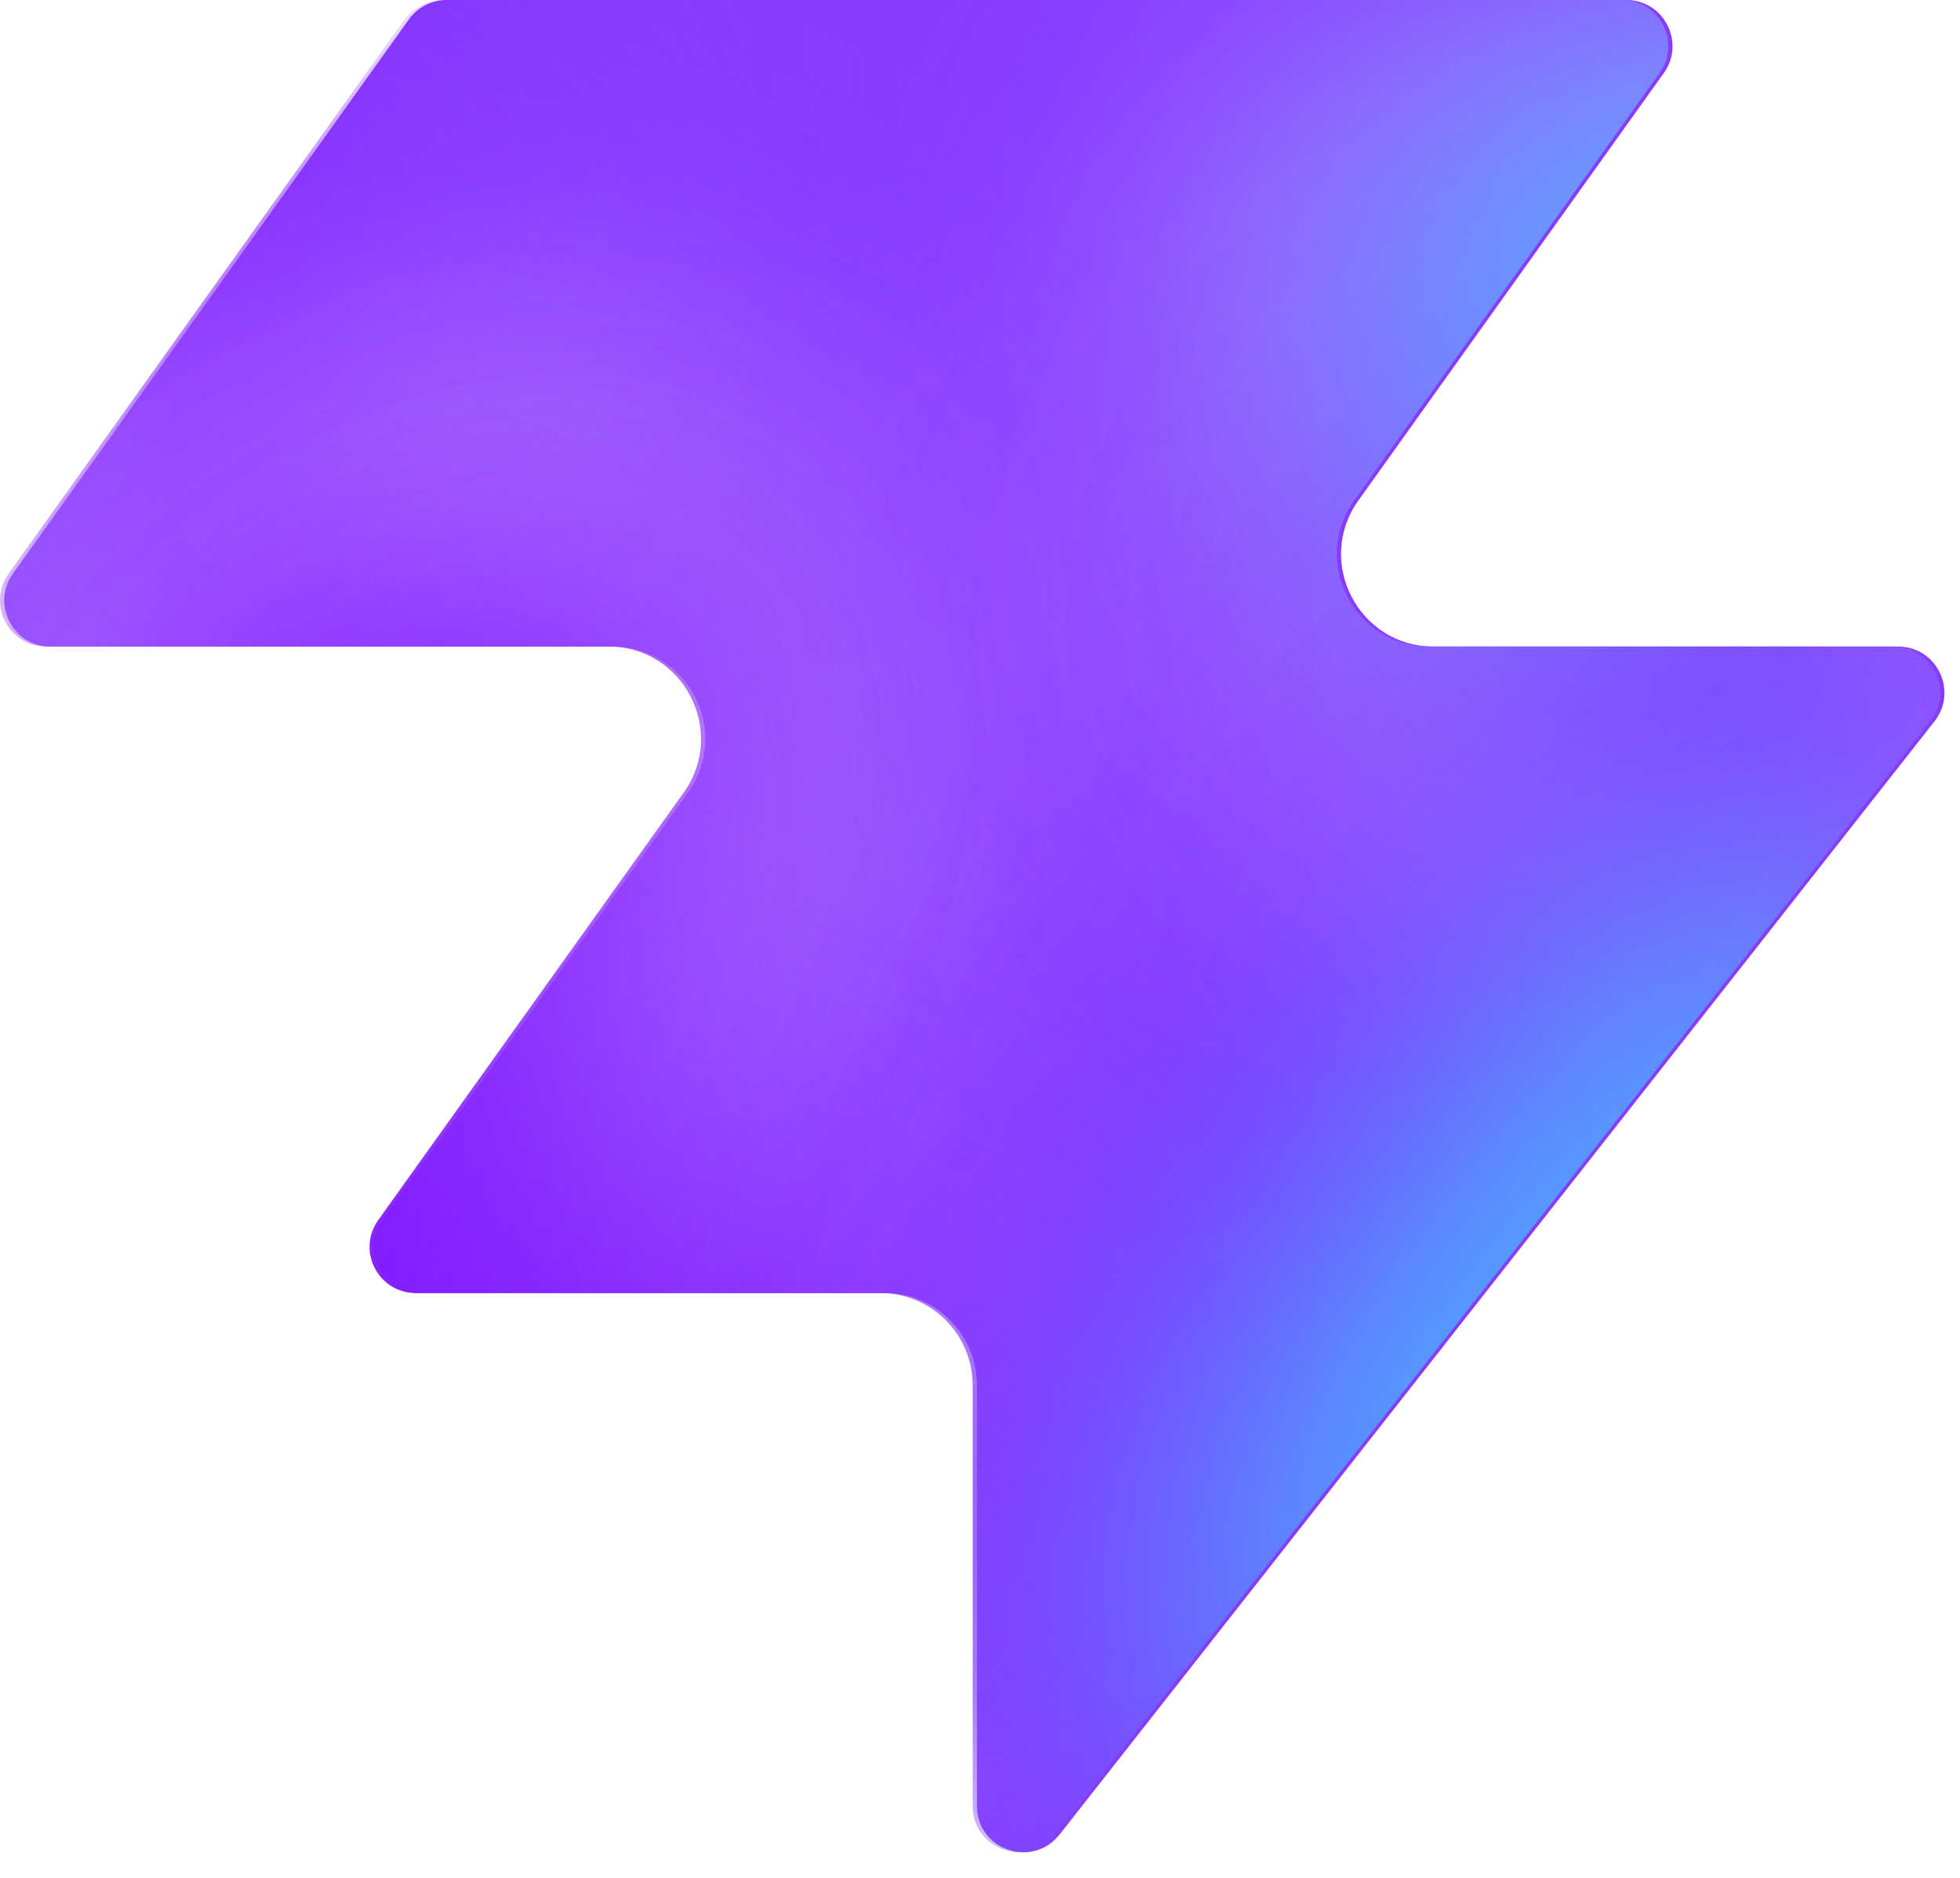
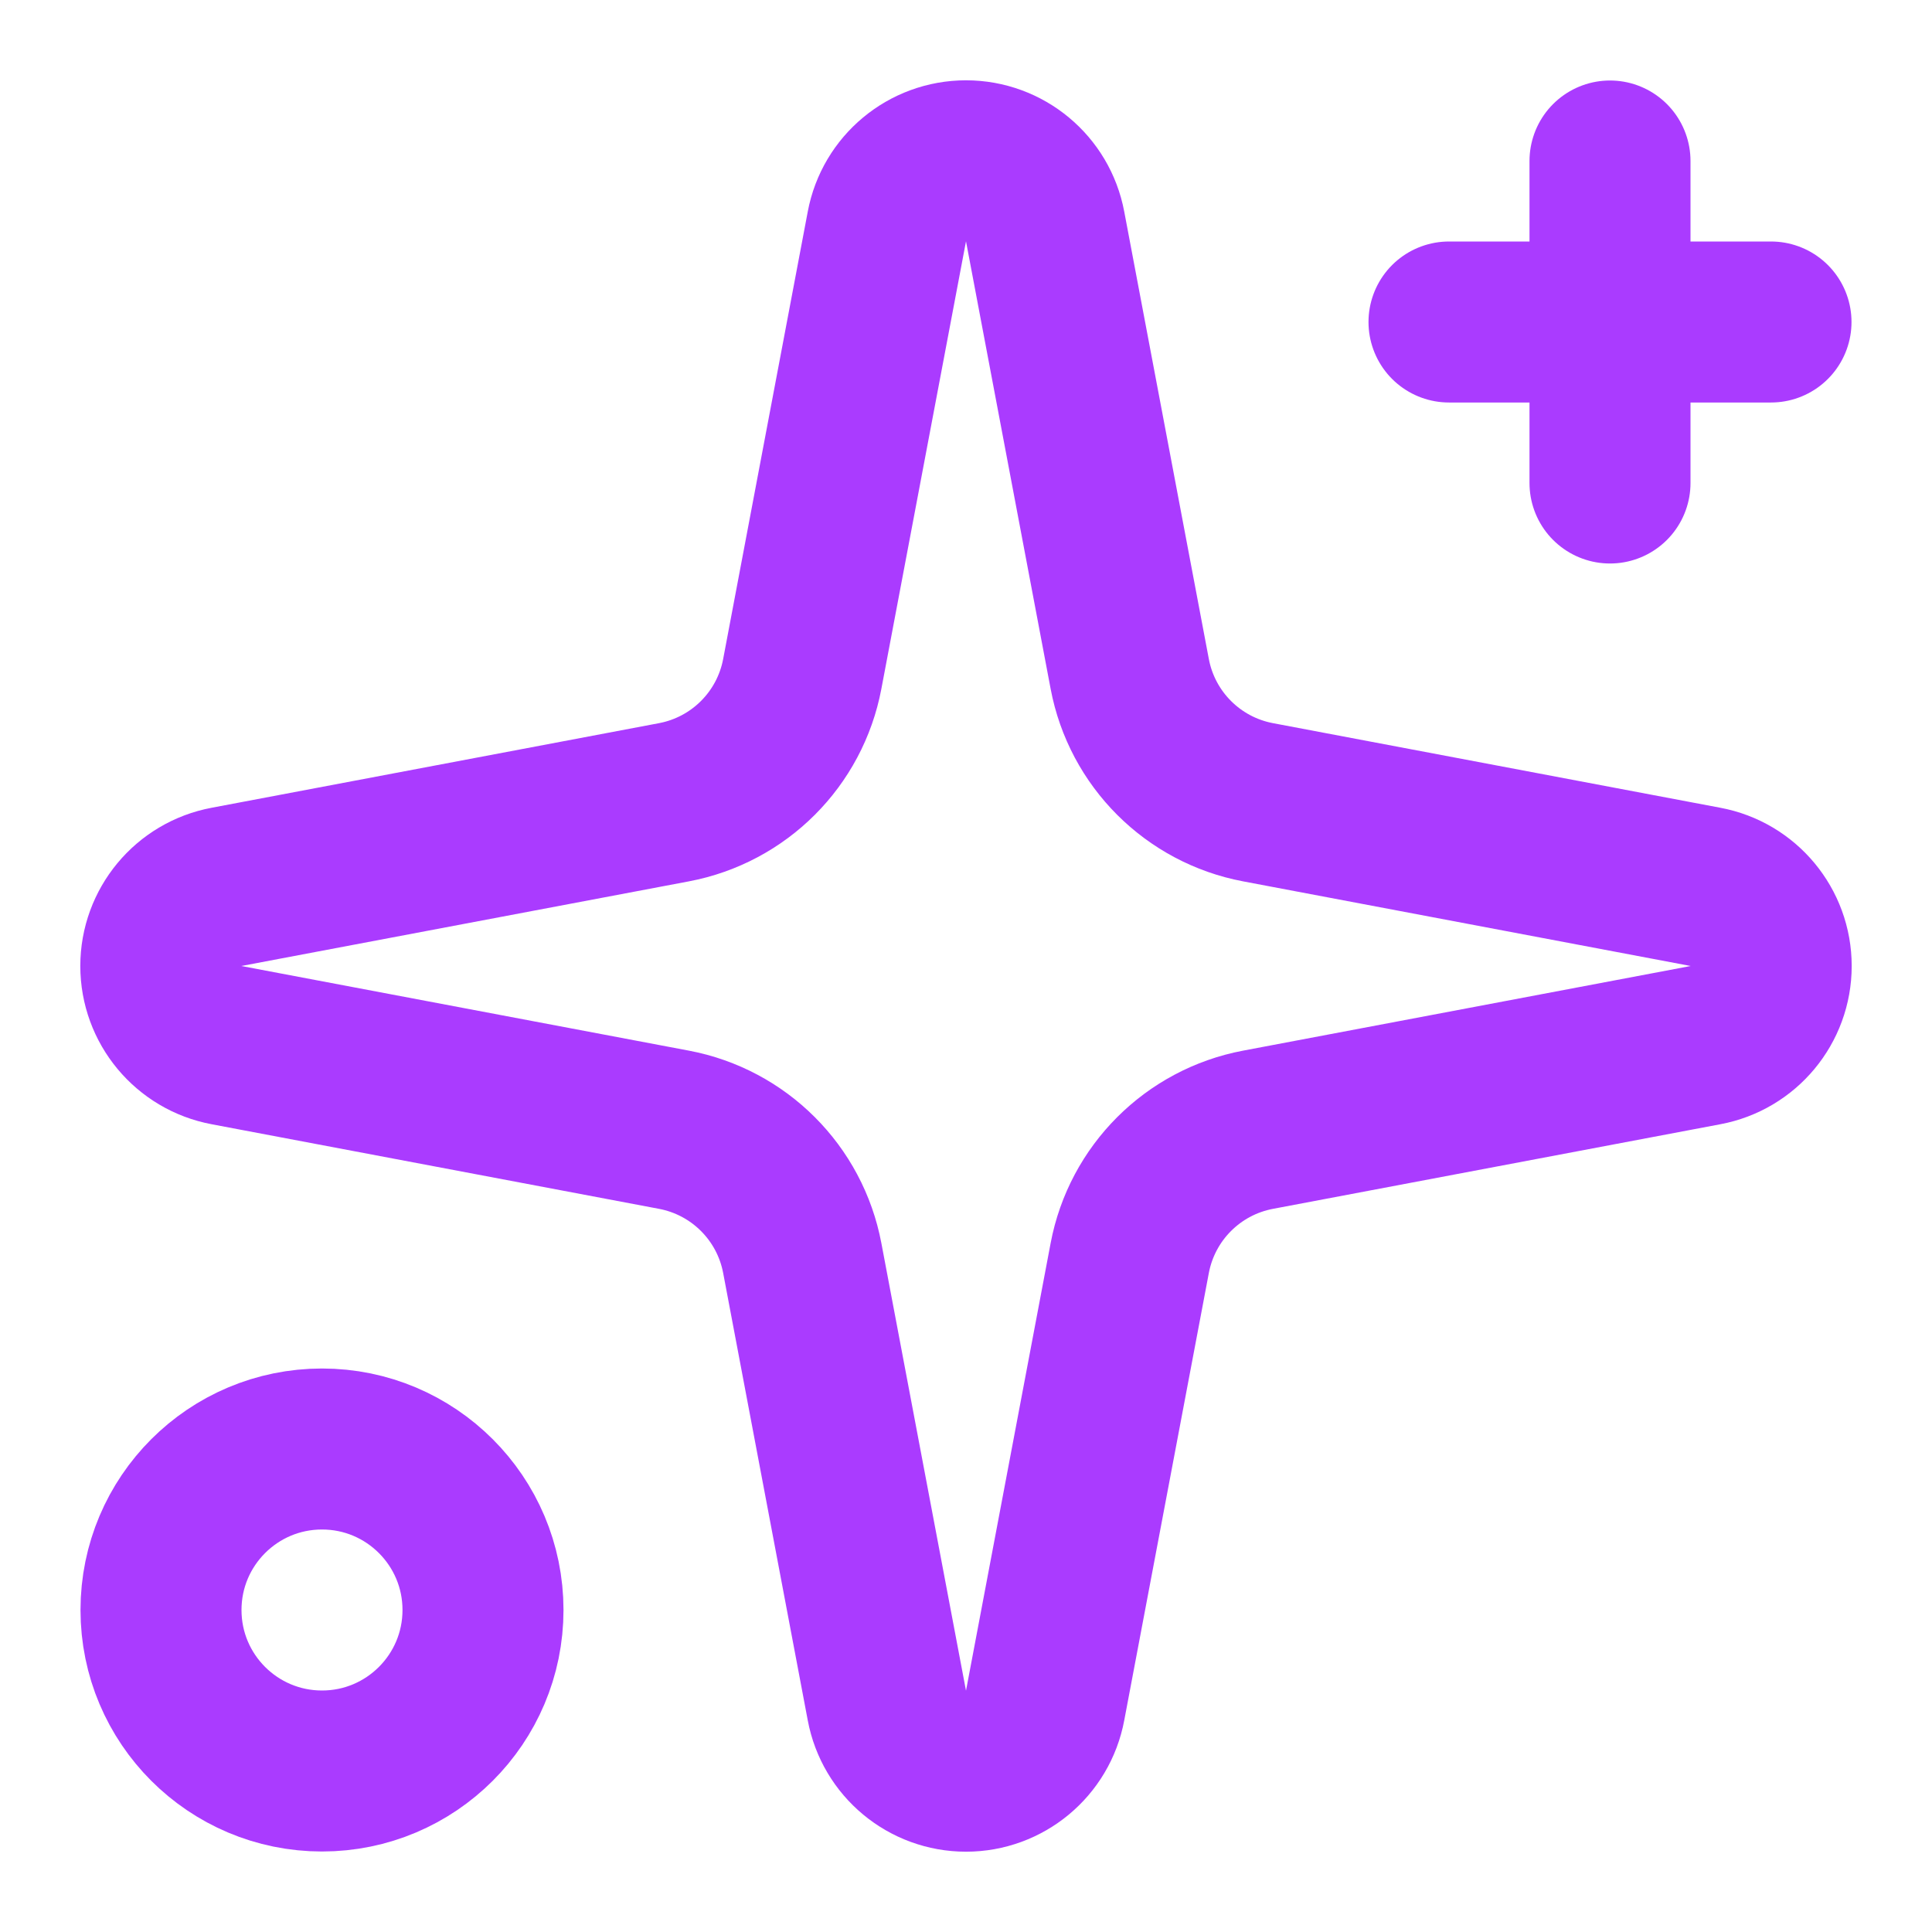
- <svg xmlns="http://www.w3.org/2000/svg" width="48" height="46" fill="none" viewBox="0 0 48 46">
-   <path fill="#863bff" d="M25.946 44.938c-.664.845-2.021.375-2.021-.698V33.937a2.26 2.26 0 0 0-2.262-2.262H10.287c-.92 0-1.456-1.04-.92-1.788l7.48-10.471c1.07-1.497 0-3.578-1.842-3.578H1.237c-.92 0-1.456-1.04-.92-1.788L10.013.474c.214-.297.556-.474.92-.474h28.894c.92 0 1.456 1.04.92 1.788l-7.48 10.471c-1.07 1.498 0 3.579 1.842 3.579h11.377c.943 0 1.473 1.088.89 1.83L25.947 44.94z" style="fill:#863bff;fill:color(display-p3 .525 .23 1);fill-opacity:1" />
-   <mask id="a" width="48" height="46" x="0" y="0" maskUnits="userSpaceOnUse" style="mask-type:alpha">
-     <path fill="#000" d="M25.842 44.938c-.664.844-2.021.375-2.021-.698V33.937a2.26 2.26 0 0 0-2.262-2.262H10.183c-.92 0-1.456-1.04-.92-1.788l7.48-10.471c1.07-1.498 0-3.579-1.842-3.579H1.133c-.92 0-1.456-1.04-.92-1.787L9.91.473c.214-.297.556-.474.92-.474h28.894c.92 0 1.456 1.04.92 1.788l-7.48 10.471c-1.07 1.498 0 3.578 1.842 3.578h11.377c.943 0 1.473 1.088.89 1.832L25.843 44.94z" style="fill:#000;fill-opacity:1" />
-   </mask>
-   <g mask="url(#a)">
-     <g filter="url(#b)">
-       <ellipse cx="5.508" cy="14.704" fill="#ede6ff" rx="5.508" ry="14.704" style="fill:#ede6ff;fill:color(display-p3 .927 .903 1);fill-opacity:1" transform="matrix(.00324 1 1 -.00324 -4.47 31.516)" />
-     </g>
-     <g filter="url(#c)">
-       <ellipse cx="10.399" cy="29.851" fill="#ede6ff" rx="10.399" ry="29.851" style="fill:#ede6ff;fill:color(display-p3 .927 .903 1);fill-opacity:1" transform="matrix(.00324 1 1 -.00324 -39.328 7.883)" />
-     </g>
-     <g filter="url(#d)">
-       <ellipse cx="5.508" cy="30.487" fill="#7e14ff" rx="5.508" ry="30.487" style="fill:#7e14ff;fill:color(display-p3 .492 .077 1);fill-opacity:1" transform="rotate(89.814 -25.913 -14.639)scale(1 -1)" />
-     </g>
-     <g filter="url(#e)">
-       <ellipse cx="5.508" cy="30.599" fill="#7e14ff" rx="5.508" ry="30.599" style="fill:#7e14ff;fill:color(display-p3 .492 .077 1);fill-opacity:1" transform="rotate(89.814 -32.644 -3.334)scale(1 -1)" />
-     </g>
-     <g filter="url(#f)">
-       <ellipse cx="5.508" cy="30.599" fill="#7e14ff" rx="5.508" ry="30.599" style="fill:#7e14ff;fill:color(display-p3 .492 .077 1);fill-opacity:1" transform="matrix(.00324 1 1 -.00324 -34.34 30.47)" />
-     </g>
-     <g filter="url(#g)">
-       <ellipse cx="14.072" cy="22.078" fill="#ede6ff" rx="14.072" ry="22.078" style="fill:#ede6ff;fill:color(display-p3 .927 .903 1);fill-opacity:1" transform="rotate(93.35 24.506 48.493)scale(-1 1)" />
-     </g>
-     <g filter="url(#h)">
-       <ellipse cx="3.47" cy="21.501" fill="#7e14ff" rx="3.47" ry="21.501" style="fill:#7e14ff;fill:color(display-p3 .492 .077 1);fill-opacity:1" transform="rotate(89.009 28.708 47.59)scale(-1 1)" />
-     </g>
-     <g filter="url(#i)">
-       <ellipse cx="3.47" cy="21.501" fill="#7e14ff" rx="3.47" ry="21.501" style="fill:#7e14ff;fill:color(display-p3 .492 .077 1);fill-opacity:1" transform="rotate(89.009 28.708 47.59)scale(-1 1)" />
-     </g>
-     <g filter="url(#j)">
-       <ellipse cx=".387" cy="8.972" fill="#7e14ff" rx="4.407" ry="29.108" style="fill:#7e14ff;fill:color(display-p3 .492 .077 1);fill-opacity:1" transform="rotate(39.51 .387 8.972)" />
-     </g>
-     <g filter="url(#k)">
-       <ellipse cx="47.523" cy="-6.092" fill="#7e14ff" rx="4.407" ry="29.108" style="fill:#7e14ff;fill:color(display-p3 .492 .077 1);fill-opacity:1" transform="rotate(37.892 47.523 -6.092)" />
-     </g>
-     <g filter="url(#l)">
-       <ellipse cx="41.412" cy="6.333" fill="#47bfff" rx="5.971" ry="9.665" style="fill:#47bfff;fill:color(display-p3 .28 .748 1);fill-opacity:1" transform="rotate(37.892 41.412 6.333)" />
-     </g>
-     <g filter="url(#m)">
-       <ellipse cx="-1.879" cy="38.332" fill="#7e14ff" rx="4.407" ry="29.108" style="fill:#7e14ff;fill:color(display-p3 .492 .077 1);fill-opacity:1" transform="rotate(37.892 -1.88 38.332)" />
-     </g>
-     <g filter="url(#n)">
-       <ellipse cx="-1.879" cy="38.332" fill="#7e14ff" rx="4.407" ry="29.108" style="fill:#7e14ff;fill:color(display-p3 .492 .077 1);fill-opacity:1" transform="rotate(37.892 -1.88 38.332)" />
-     </g>
-     <g filter="url(#o)">
-       <ellipse cx="35.651" cy="29.907" fill="#7e14ff" rx="4.407" ry="29.108" style="fill:#7e14ff;fill:color(display-p3 .492 .077 1);fill-opacity:1" transform="rotate(37.892 35.651 29.907)" />
-     </g>
-     <g filter="url(#p)">
-       <ellipse cx="38.418" cy="32.4" fill="#47bfff" rx="5.971" ry="15.297" style="fill:#47bfff;fill:color(display-p3 .28 .748 1);fill-opacity:1" transform="rotate(37.892 38.418 32.4)" />
-     </g>
-   </g>
-   <defs>
-     <filter id="b" width="60.045" height="41.654" x="-19.77" y="16.149" color-interpolation-filters="sRGB" filterUnits="userSpaceOnUse">
-       <feFlood flood-opacity="0" result="BackgroundImageFix" />
-       <feBlend in="SourceGraphic" in2="BackgroundImageFix" result="shape" />
-       <feGaussianBlur result="effect1_foregroundBlur_2002_17158" stdDeviation="7.659" />
-     </filter>
-     <filter id="c" width="90.34" height="51.437" x="-54.613" y="-7.533" color-interpolation-filters="sRGB" filterUnits="userSpaceOnUse">
-       <feFlood flood-opacity="0" result="BackgroundImageFix" />
-       <feBlend in="SourceGraphic" in2="BackgroundImageFix" result="shape" />
-       <feGaussianBlur result="effect1_foregroundBlur_2002_17158" stdDeviation="7.659" />
-     </filter>
-     <filter id="d" width="79.355" height="29.4" x="-49.64" y="2.03" color-interpolation-filters="sRGB" filterUnits="userSpaceOnUse">
-       <feFlood flood-opacity="0" result="BackgroundImageFix" />
-       <feBlend in="SourceGraphic" in2="BackgroundImageFix" result="shape" />
-       <feGaussianBlur result="effect1_foregroundBlur_2002_17158" stdDeviation="4.596" />
-     </filter>
-     <filter id="e" width="79.579" height="29.4" x="-45.045" y="20.029" color-interpolation-filters="sRGB" filterUnits="userSpaceOnUse">
-       <feFlood flood-opacity="0" result="BackgroundImageFix" />
-       <feBlend in="SourceGraphic" in2="BackgroundImageFix" result="shape" />
-       <feGaussianBlur result="effect1_foregroundBlur_2002_17158" stdDeviation="4.596" />
-     </filter>
-     <filter id="f" width="79.579" height="29.4" x="-43.513" y="21.178" color-interpolation-filters="sRGB" filterUnits="userSpaceOnUse">
-       <feFlood flood-opacity="0" result="BackgroundImageFix" />
-       <feBlend in="SourceGraphic" in2="BackgroundImageFix" result="shape" />
-       <feGaussianBlur result="effect1_foregroundBlur_2002_17158" stdDeviation="4.596" />
-     </filter>
-     <filter id="g" width="74.749" height="58.852" x="15.756" y="-17.901" color-interpolation-filters="sRGB" filterUnits="userSpaceOnUse">
-       <feFlood flood-opacity="0" result="BackgroundImageFix" />
-       <feBlend in="SourceGraphic" in2="BackgroundImageFix" result="shape" />
-       <feGaussianBlur result="effect1_foregroundBlur_2002_17158" stdDeviation="7.659" />
-     </filter>
-     <filter id="h" width="61.377" height="25.362" x="23.548" y="2.284" color-interpolation-filters="sRGB" filterUnits="userSpaceOnUse">
-       <feFlood flood-opacity="0" result="BackgroundImageFix" />
-       <feBlend in="SourceGraphic" in2="BackgroundImageFix" result="shape" />
-       <feGaussianBlur result="effect1_foregroundBlur_2002_17158" stdDeviation="4.596" />
-     </filter>
-     <filter id="i" width="61.377" height="25.362" x="23.548" y="2.284" color-interpolation-filters="sRGB" filterUnits="userSpaceOnUse">
-       <feFlood flood-opacity="0" result="BackgroundImageFix" />
-       <feBlend in="SourceGraphic" in2="BackgroundImageFix" result="shape" />
-       <feGaussianBlur result="effect1_foregroundBlur_2002_17158" stdDeviation="4.596" />
-     </filter>
-     <filter id="j" width="56.045" height="63.649" x="-27.636" y="-22.853" color-interpolation-filters="sRGB" filterUnits="userSpaceOnUse">
-       <feFlood flood-opacity="0" result="BackgroundImageFix" />
-       <feBlend in="SourceGraphic" in2="BackgroundImageFix" result="shape" />
-       <feGaussianBlur result="effect1_foregroundBlur_2002_17158" stdDeviation="4.596" />
-     </filter>
-     <filter id="k" width="54.814" height="64.646" x="20.116" y="-38.415" color-interpolation-filters="sRGB" filterUnits="userSpaceOnUse">
-       <feFlood flood-opacity="0" result="BackgroundImageFix" />
-       <feBlend in="SourceGraphic" in2="BackgroundImageFix" result="shape" />
-       <feGaussianBlur result="effect1_foregroundBlur_2002_17158" stdDeviation="4.596" />
-     </filter>
-     <filter id="l" width="33.541" height="35.313" x="24.641" y="-11.323" color-interpolation-filters="sRGB" filterUnits="userSpaceOnUse">
-       <feFlood flood-opacity="0" result="BackgroundImageFix" />
-       <feBlend in="SourceGraphic" in2="BackgroundImageFix" result="shape" />
-       <feGaussianBlur result="effect1_foregroundBlur_2002_17158" stdDeviation="4.596" />
-     </filter>
-     <filter id="m" width="54.814" height="64.646" x="-29.286" y="6.009" color-interpolation-filters="sRGB" filterUnits="userSpaceOnUse">
-       <feFlood flood-opacity="0" result="BackgroundImageFix" />
-       <feBlend in="SourceGraphic" in2="BackgroundImageFix" result="shape" />
-       <feGaussianBlur result="effect1_foregroundBlur_2002_17158" stdDeviation="4.596" />
-     </filter>
-     <filter id="n" width="54.814" height="64.646" x="-29.286" y="6.009" color-interpolation-filters="sRGB" filterUnits="userSpaceOnUse">
-       <feFlood flood-opacity="0" result="BackgroundImageFix" />
-       <feBlend in="SourceGraphic" in2="BackgroundImageFix" result="shape" />
-       <feGaussianBlur result="effect1_foregroundBlur_2002_17158" stdDeviation="4.596" />
-     </filter>
-     <filter id="o" width="54.814" height="64.646" x="8.244" y="-2.416" color-interpolation-filters="sRGB" filterUnits="userSpaceOnUse">
-       <feFlood flood-opacity="0" result="BackgroundImageFix" />
-       <feBlend in="SourceGraphic" in2="BackgroundImageFix" result="shape" />
-       <feGaussianBlur result="effect1_foregroundBlur_2002_17158" stdDeviation="4.596" />
-     </filter>
-     <filter id="p" width="39.409" height="43.623" x="18.713" y="10.588" color-interpolation-filters="sRGB" filterUnits="userSpaceOnUse">
-       <feFlood flood-opacity="0" result="BackgroundImageFix" />
-       <feBlend in="SourceGraphic" in2="BackgroundImageFix" result="shape" />
-       <feGaussianBlur result="effect1_foregroundBlur_2002_17158" stdDeviation="4.596" />
-     </filter>
-   </defs>
+ <svg xmlns="http://www.w3.org/2000/svg" width="32" height="32" viewBox="0 0 24 24" fill="none" stroke="currentColor" stroke-width="2" stroke-linecap="round" stroke-linejoin="round">
+   <style>
+     :root { color: #aa3bff; }
+     @media (prefers-color-scheme: dark) {
+       :root { color: #c084fc; }
+     }
+   </style>
+   <path d="M11.017 2.814a1 1 0 0 1 1.966 0l1.051 5.558a2 2 0 0 0 1.594 1.594l5.558 1.051a1 1 0 0 1 0 1.966l-5.558 1.051a2 2 0 0 0-1.594 1.594l-1.051 5.558a1 1 0 0 1-1.966 0l-1.051-5.558a2 2 0 0 0-1.594-1.594l-5.558-1.051a1 1 0 0 1 0-1.966l5.558-1.051a2 2 0 0 0 1.594-1.594z" />
+   <path d="M20 2v4" />
+   <path d="M22 4h-4" />
+   <circle cx="4" cy="20" r="2" />
</svg>
